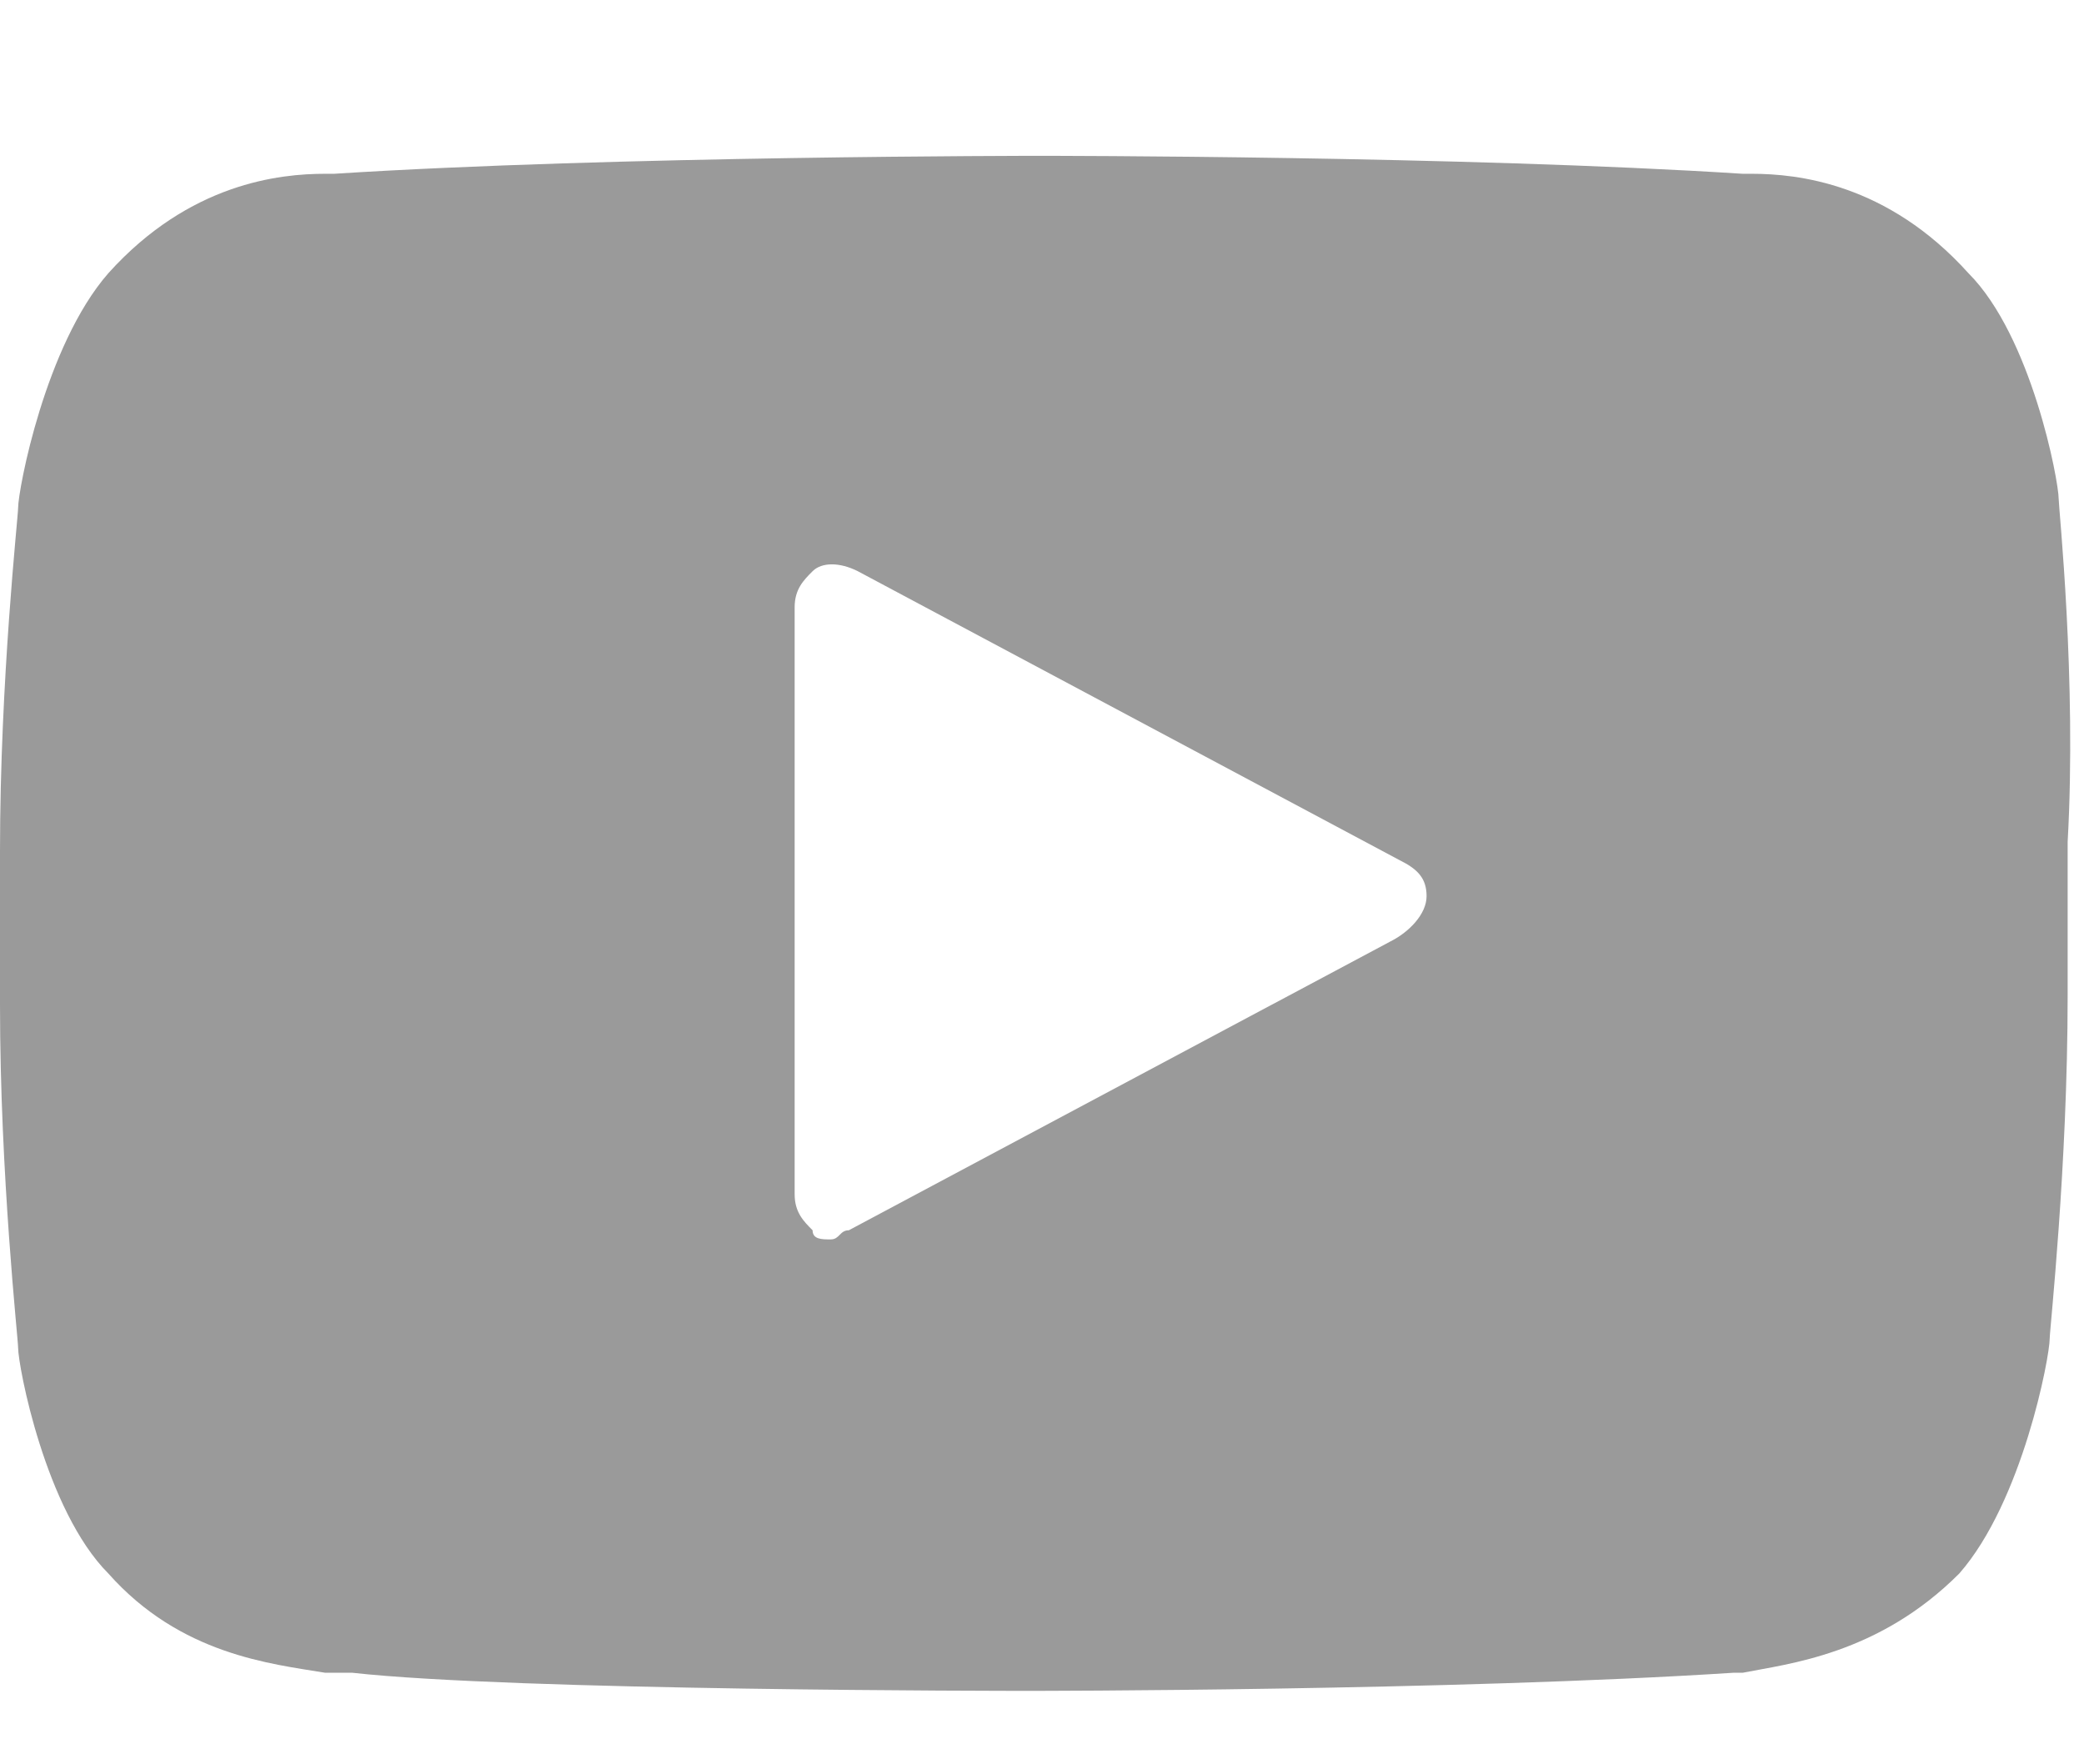
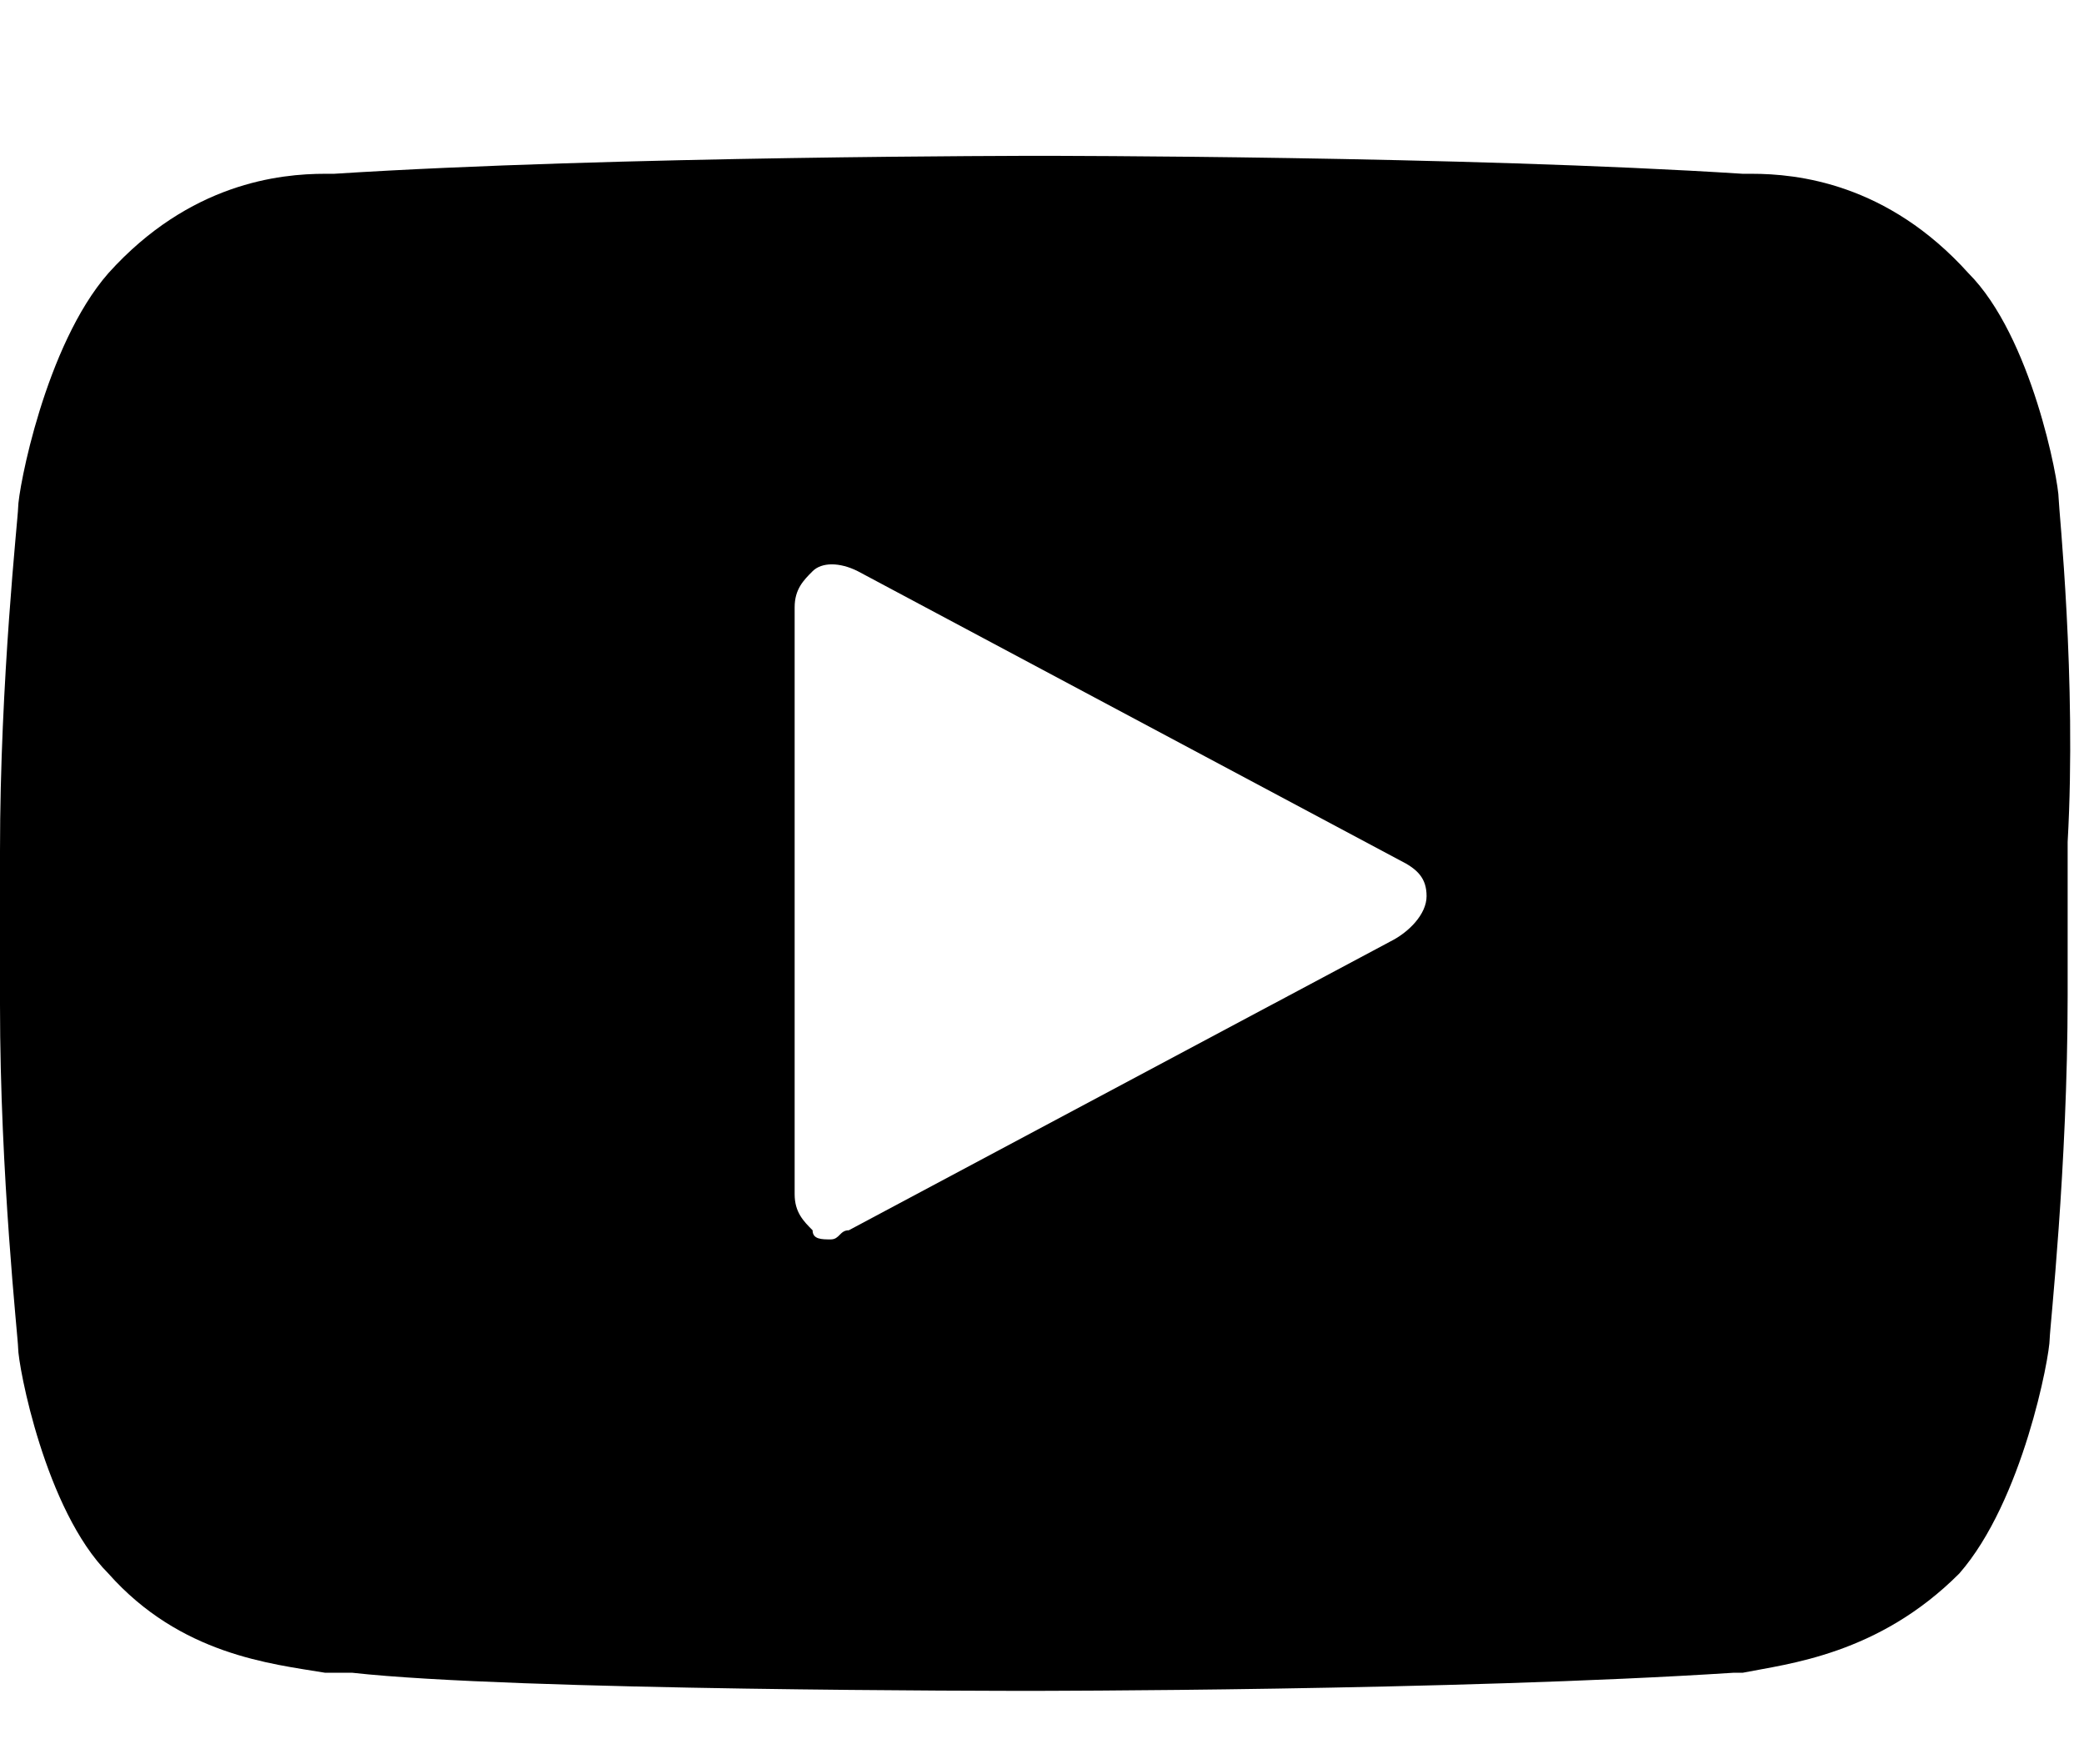
<svg xmlns="http://www.w3.org/2000/svg" width="13" height="11" viewBox="0 0 13 11" fill="none">
-   <path d="M12.842 3.112C12.842 2.999 12.673 2.098 12.279 1.704C11.772 1.141 11.209 1.084 10.927 1.084H10.871C9.125 0.972 6.534 0.972 6.477 0.972C6.477 0.972 3.83 0.972 2.084 1.084H2.028C1.746 1.084 1.183 1.141 0.676 1.704C0.282 2.154 0.113 3.056 0.113 3.168C0.113 3.225 0 4.239 0 5.309V6.266C0 7.336 0.113 8.35 0.113 8.407C0.113 8.519 0.282 9.42 0.676 9.815C1.126 10.322 1.69 10.378 2.028 10.434H2.197C3.21 10.547 6.308 10.547 6.421 10.547C6.421 10.547 9.068 10.547 10.814 10.434H10.871C11.152 10.378 11.716 10.322 12.222 9.815C12.617 9.364 12.786 8.463 12.786 8.35C12.786 8.294 12.898 7.28 12.898 6.21V5.252C12.955 4.239 12.842 3.168 12.842 3.112ZM8.674 5.872L5.295 7.674C5.238 7.674 5.238 7.731 5.182 7.731C5.126 7.731 5.069 7.731 5.069 7.674C5.013 7.618 4.957 7.562 4.957 7.449V3.788C4.957 3.675 5.013 3.619 5.069 3.563C5.126 3.506 5.238 3.506 5.351 3.563L8.73 5.365C8.843 5.421 8.899 5.478 8.899 5.59C8.899 5.703 8.787 5.816 8.674 5.872Z" fill="#9A9A9A" />
+   <path d="M12.842 3.112C12.842 2.999 12.673 2.098 12.279 1.704C11.772 1.141 11.209 1.084 10.927 1.084H10.871C9.125 0.972 6.534 0.972 6.477 0.972C6.477 0.972 3.83 0.972 2.084 1.084H2.028C1.746 1.084 1.183 1.141 0.676 1.704C0.282 2.154 0.113 3.056 0.113 3.168C0.113 3.225 0 4.239 0 5.309V6.266C0 7.336 0.113 8.35 0.113 8.407C0.113 8.519 0.282 9.42 0.676 9.815C1.126 10.322 1.69 10.378 2.028 10.434H2.197C3.21 10.547 6.308 10.547 6.421 10.547C6.421 10.547 9.068 10.547 10.814 10.434H10.871C11.152 10.378 11.716 10.322 12.222 9.815C12.617 9.364 12.786 8.463 12.786 8.35C12.786 8.294 12.898 7.28 12.898 6.21V5.252C12.955 4.239 12.842 3.168 12.842 3.112ZM8.674 5.872L5.295 7.674C5.238 7.674 5.238 7.731 5.182 7.731C5.126 7.731 5.069 7.731 5.069 7.674C5.013 7.618 4.957 7.562 4.957 7.449V3.788C4.957 3.675 5.013 3.619 5.069 3.563C5.126 3.506 5.238 3.506 5.351 3.563L8.73 5.365C8.843 5.421 8.899 5.478 8.899 5.59C8.899 5.703 8.787 5.816 8.674 5.872Z" fill="black" />
</svg>
